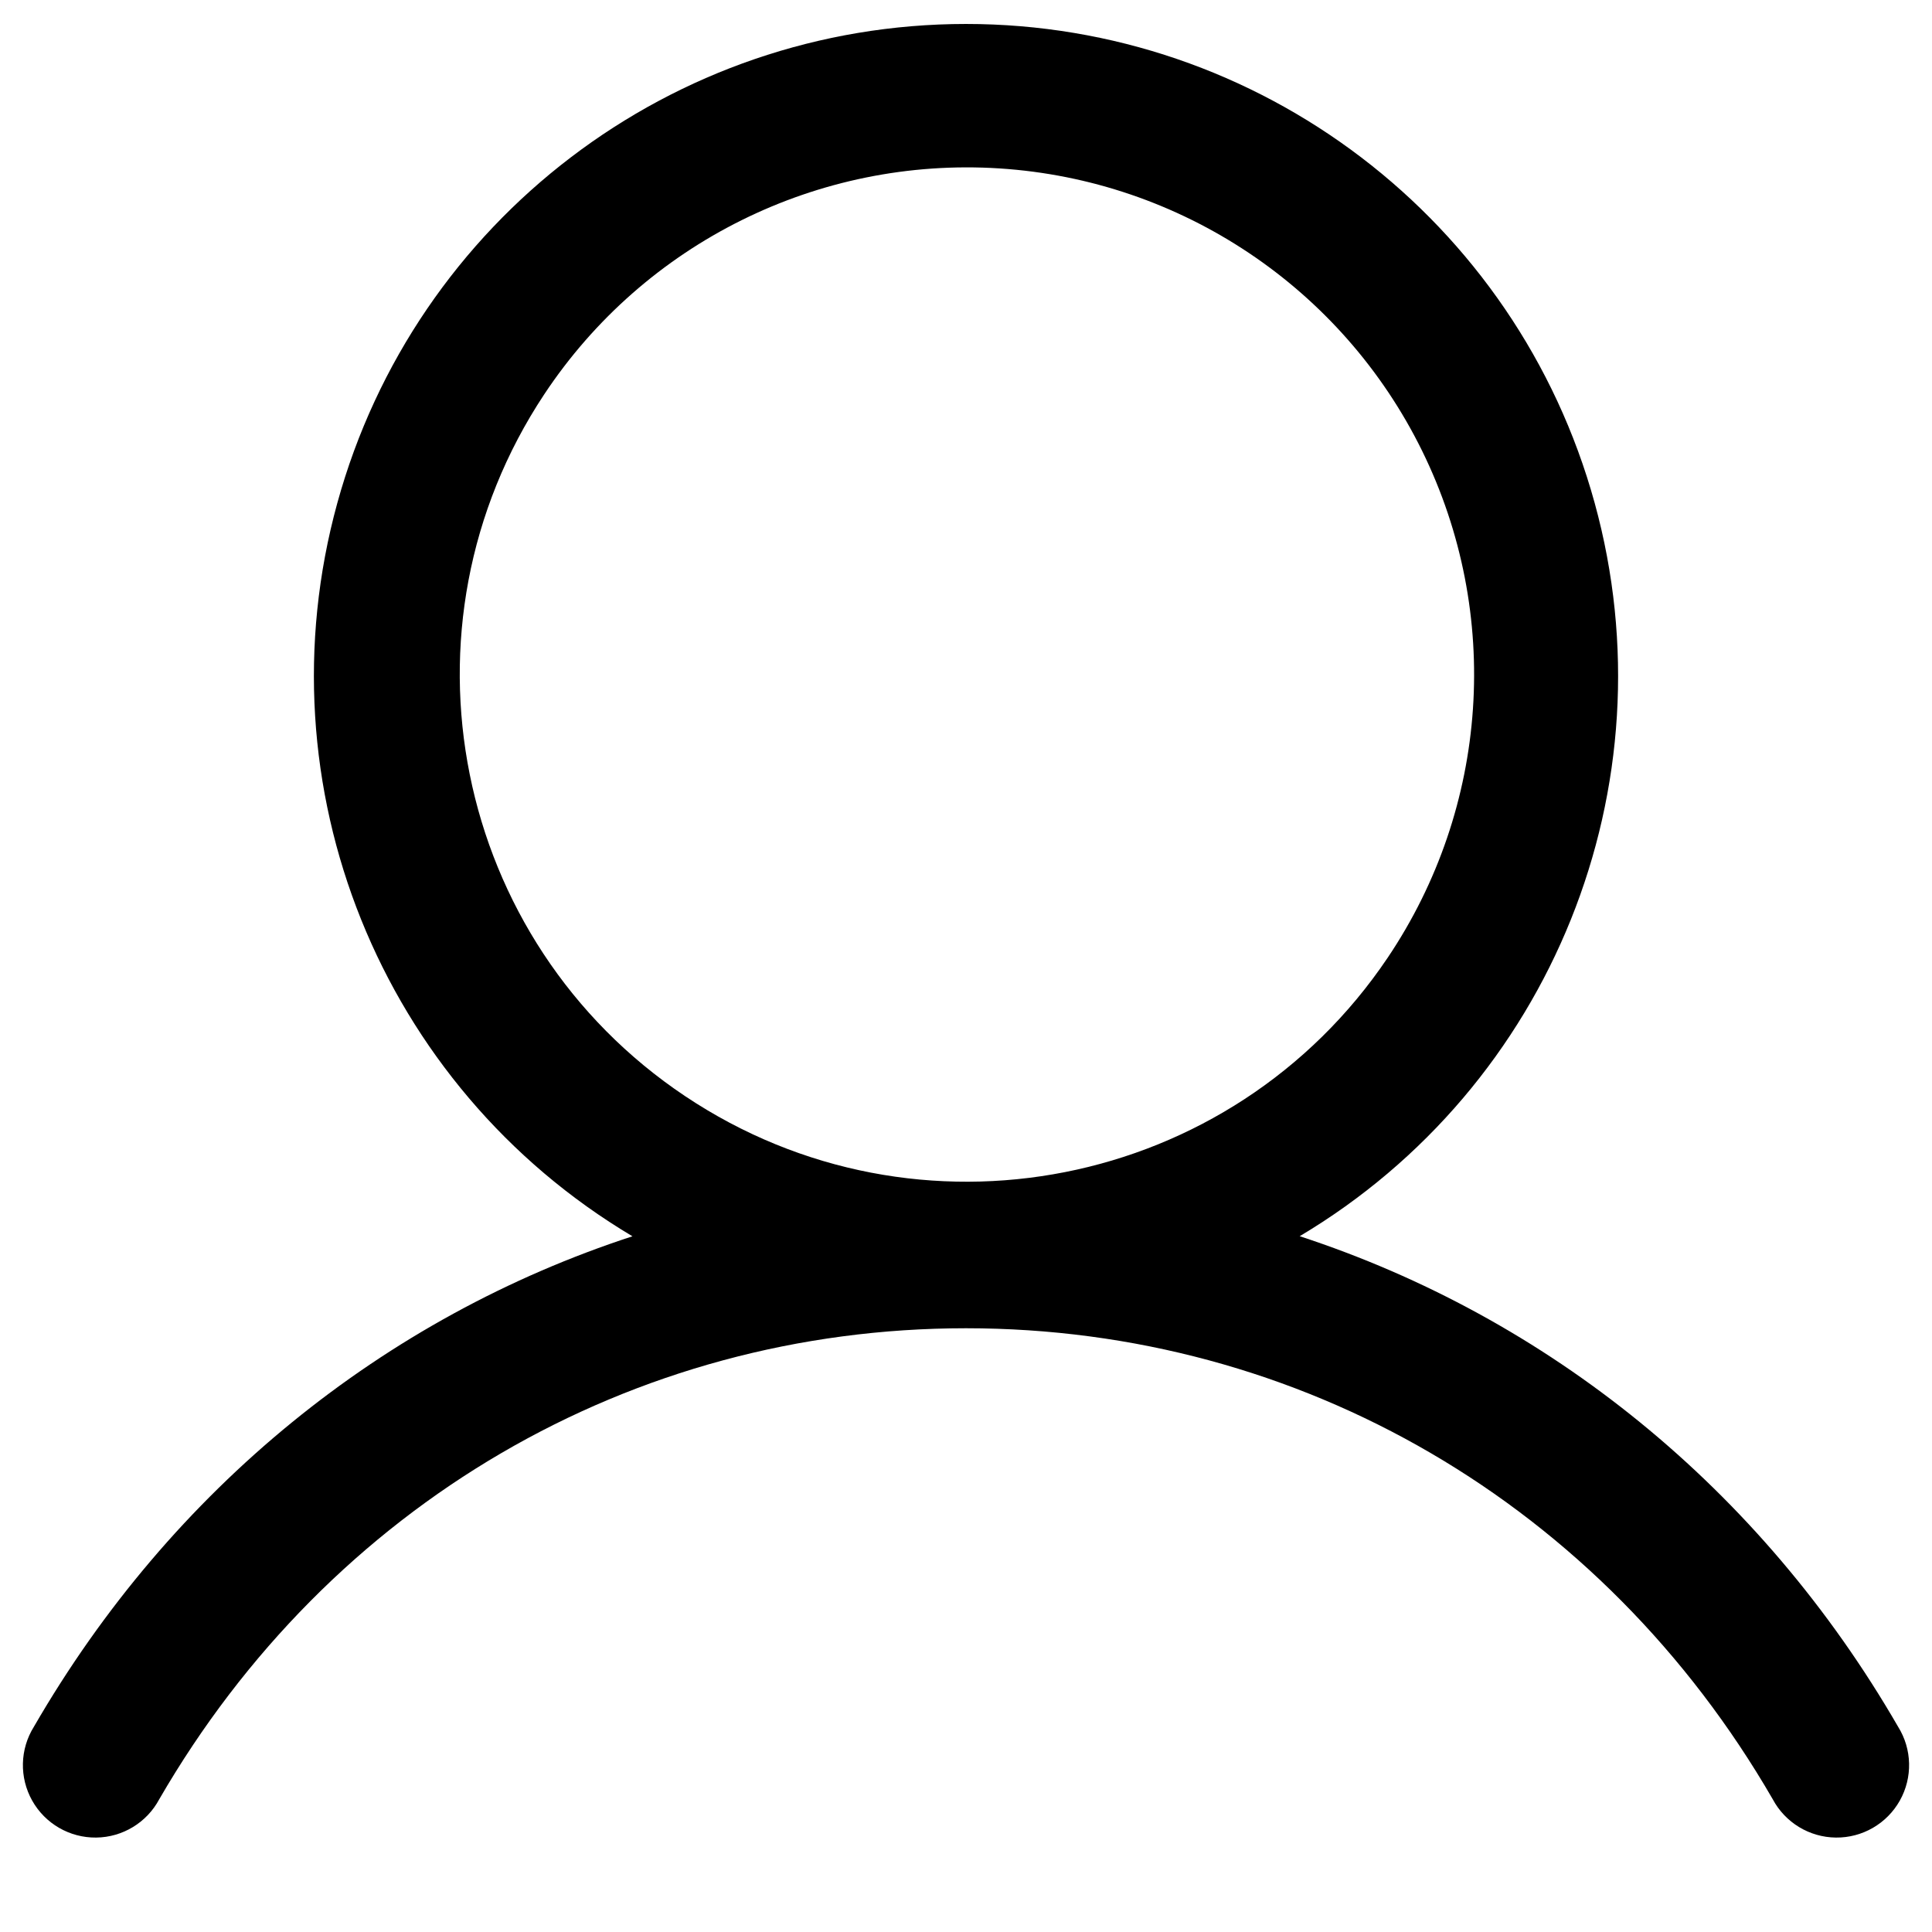
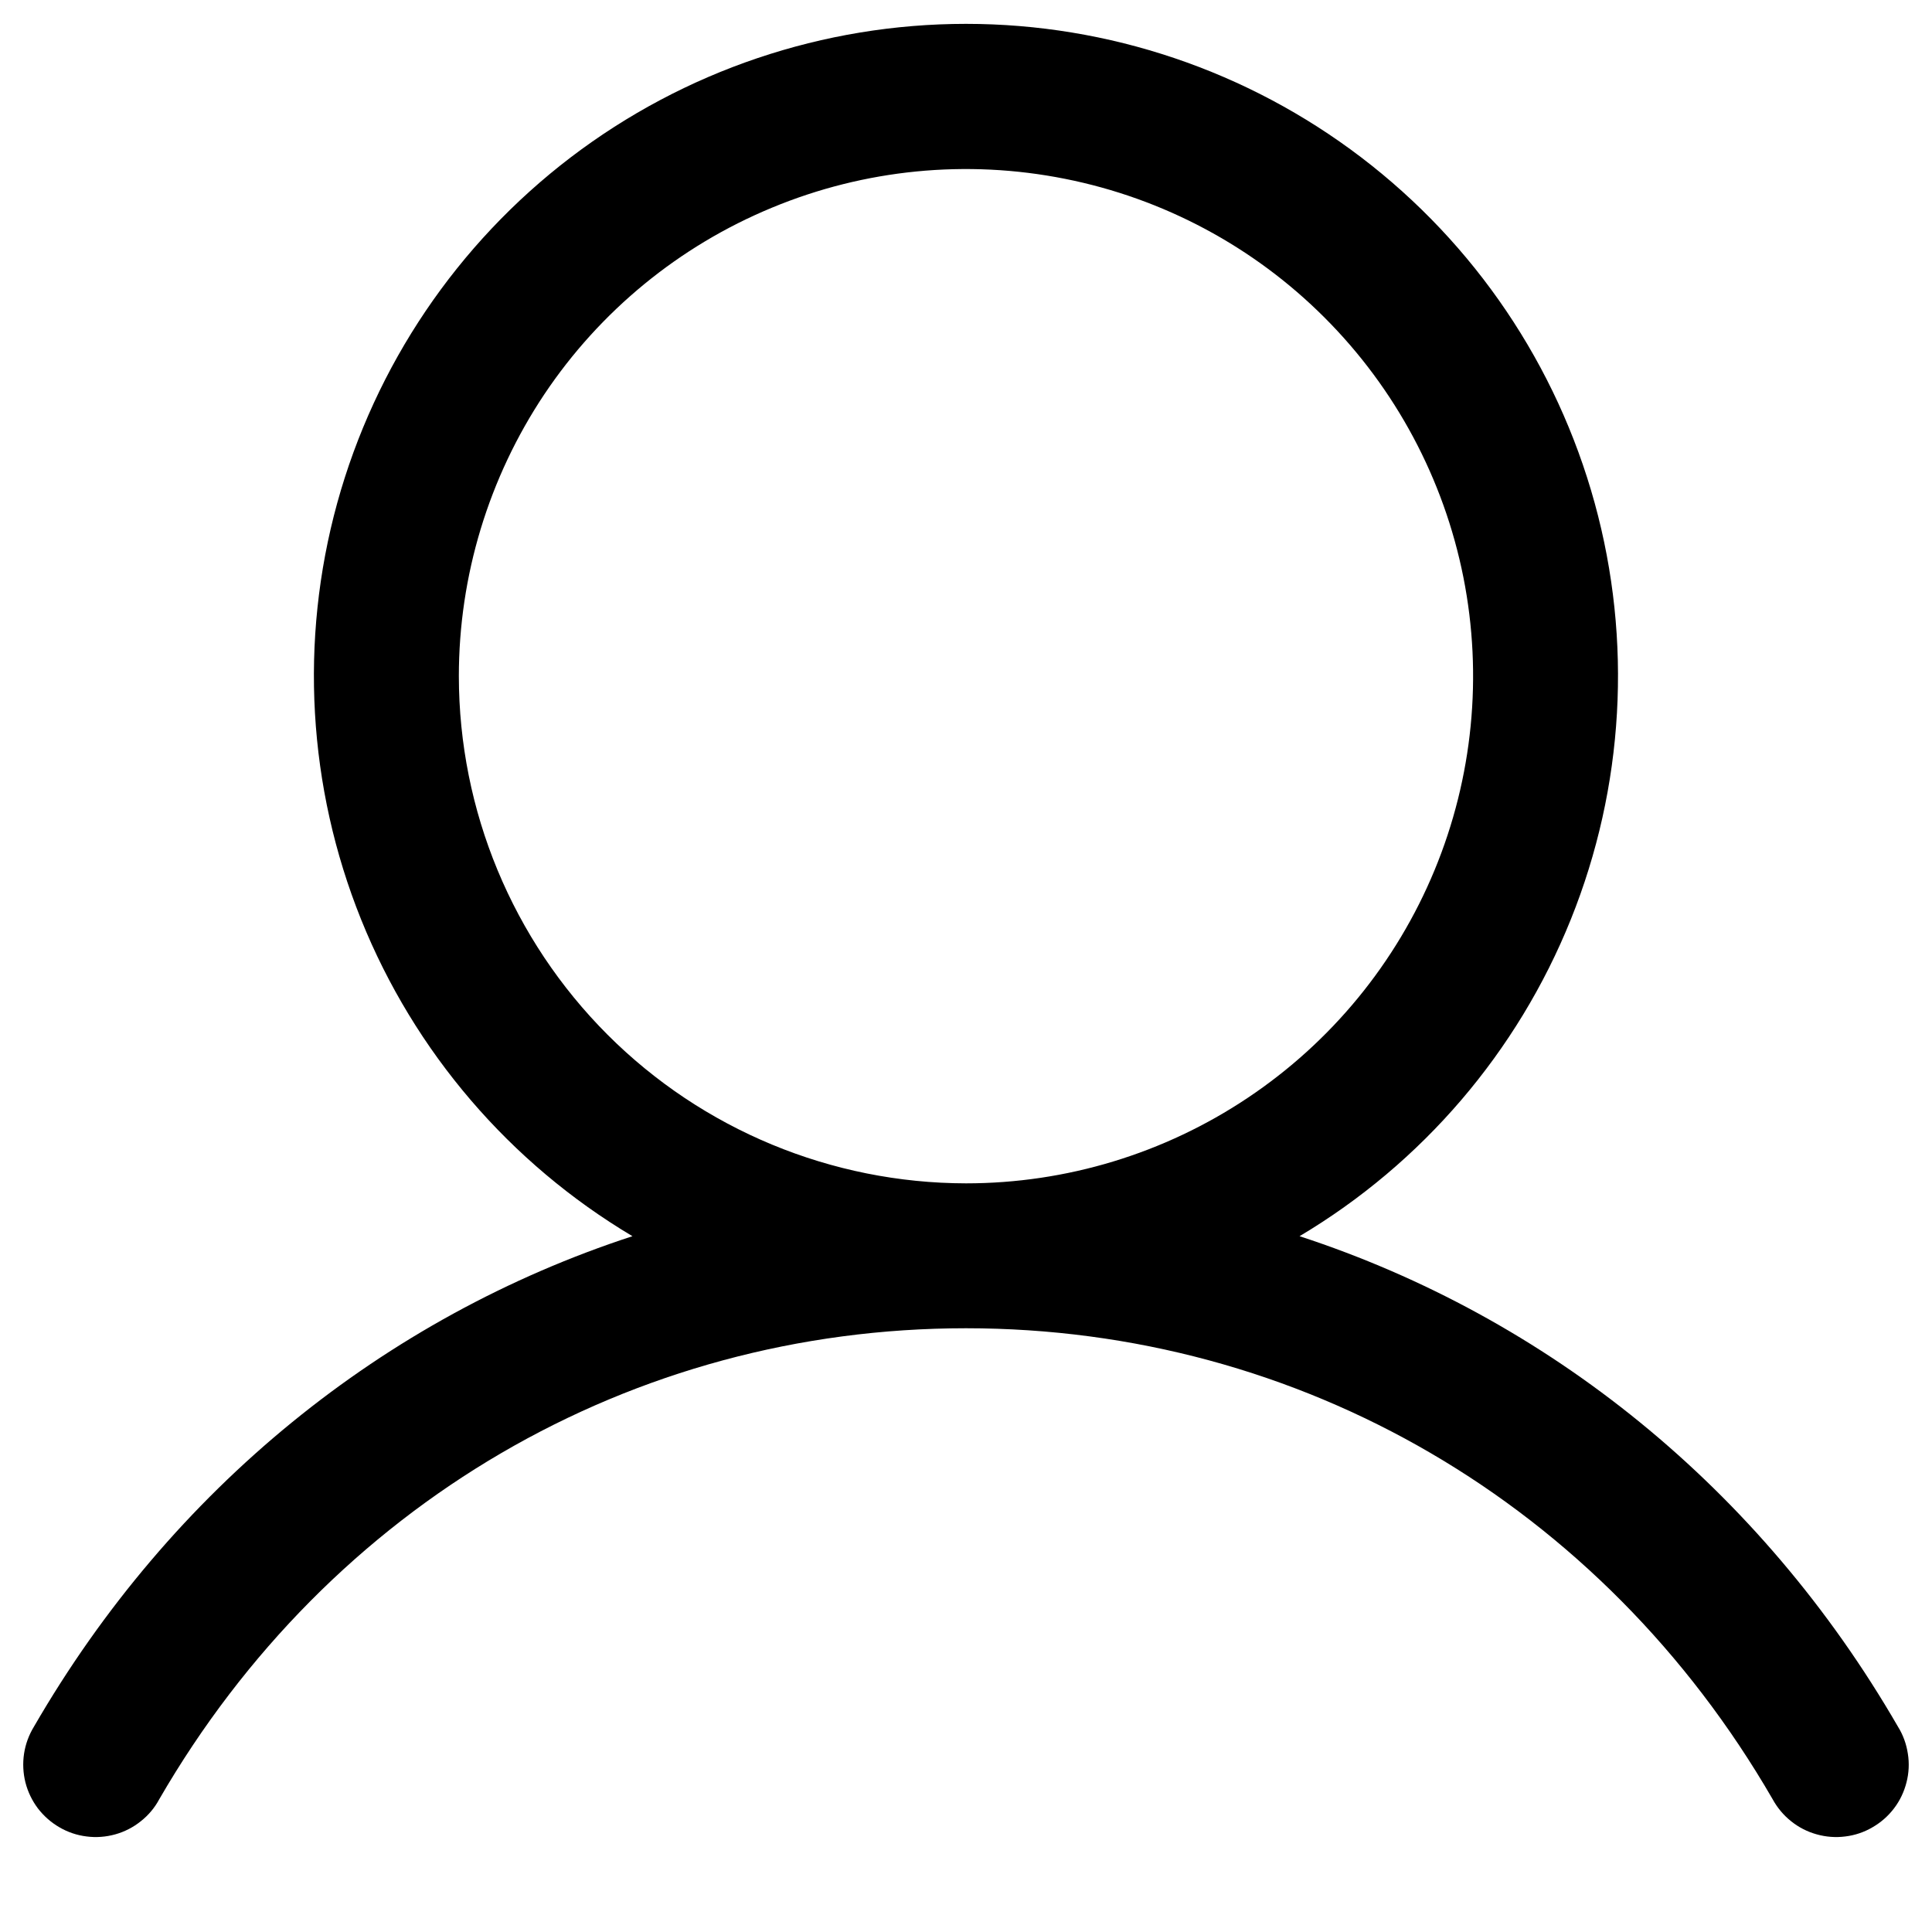
- <svg xmlns="http://www.w3.org/2000/svg" width="20" height="20" fill="none">
-   <path fill="#000" fill-rule="evenodd" d="M13.453 12.798a6.75 6.75 0 1 0-6.906 0c-2.568.838-4.768 2.608-6.196 5.077a.75.75 0 1 0 1.298.75C3.416 15.573 6.537 13.75 10 13.75s6.585 1.822 8.351 4.875a.75.75 0 1 0 1.298-.75c-1.427-2.469-3.628-4.238-6.195-5.078m-7.82-8.715a5.25 5.25 0 1 1 8.73 5.834 5.25 5.25 0 0 1-8.73-5.834" clip-rule="evenodd" />
+ <svg xmlns="http://www.w3.org/2000/svg" width="20" height="20" viewBox="0 0 20 20" fill="none">
+   <path fill-rule="evenodd" clip-rule="evenodd" d="M13.453 12.797C14.723 12.041 15.709 10.889 16.261 9.518C16.813 8.147 16.9 6.632 16.508 5.207C16.116 3.782 15.267 2.525 14.091 1.629C12.915 0.733 11.478 0.247 10 0.247C8.521 0.247 7.084 0.733 5.908 1.629C4.733 2.525 3.884 3.782 3.491 5.207C3.099 6.632 3.186 8.147 3.738 9.518C4.29 10.889 5.277 12.041 6.547 12.797C3.979 13.636 1.779 15.406 0.351 17.875C0.299 17.96 0.264 18.055 0.249 18.154C0.234 18.253 0.239 18.354 0.263 18.451C0.288 18.549 0.332 18.64 0.392 18.72C0.453 18.799 0.528 18.866 0.615 18.916C0.702 18.967 0.798 18.999 0.897 19.011C0.996 19.024 1.097 19.016 1.194 18.989C1.29 18.962 1.38 18.916 1.458 18.853C1.537 18.791 1.602 18.713 1.649 18.625C3.416 15.572 6.537 13.75 10 13.75C13.462 13.75 16.584 15.572 18.35 18.625C18.398 18.713 18.463 18.791 18.541 18.853C18.619 18.916 18.709 18.962 18.806 18.989C18.902 19.016 19.003 19.024 19.102 19.011C19.202 18.999 19.297 18.967 19.384 18.916C19.471 18.866 19.547 18.799 19.607 18.72C19.668 18.64 19.711 18.549 19.736 18.451C19.761 18.354 19.766 18.253 19.75 18.154C19.735 18.055 19.701 17.96 19.648 17.875C18.221 15.406 16.02 13.636 13.453 12.797ZM5.634 4.083C6.211 3.22 7.031 2.547 7.991 2.15C8.95 1.752 10.005 1.648 11.024 1.851C12.042 2.053 12.978 2.553 13.712 3.288C14.446 4.022 14.946 4.957 15.149 5.976C15.351 6.994 15.247 8.05 14.85 9.009C14.453 9.968 13.78 10.788 12.916 11.365C12.053 11.942 11.038 12.25 10 12.25C8.608 12.248 7.273 11.695 6.289 10.711C5.305 9.726 4.751 8.392 4.75 7C4.75 5.962 5.058 4.947 5.634 4.083Z" fill="black" />
</svg>
